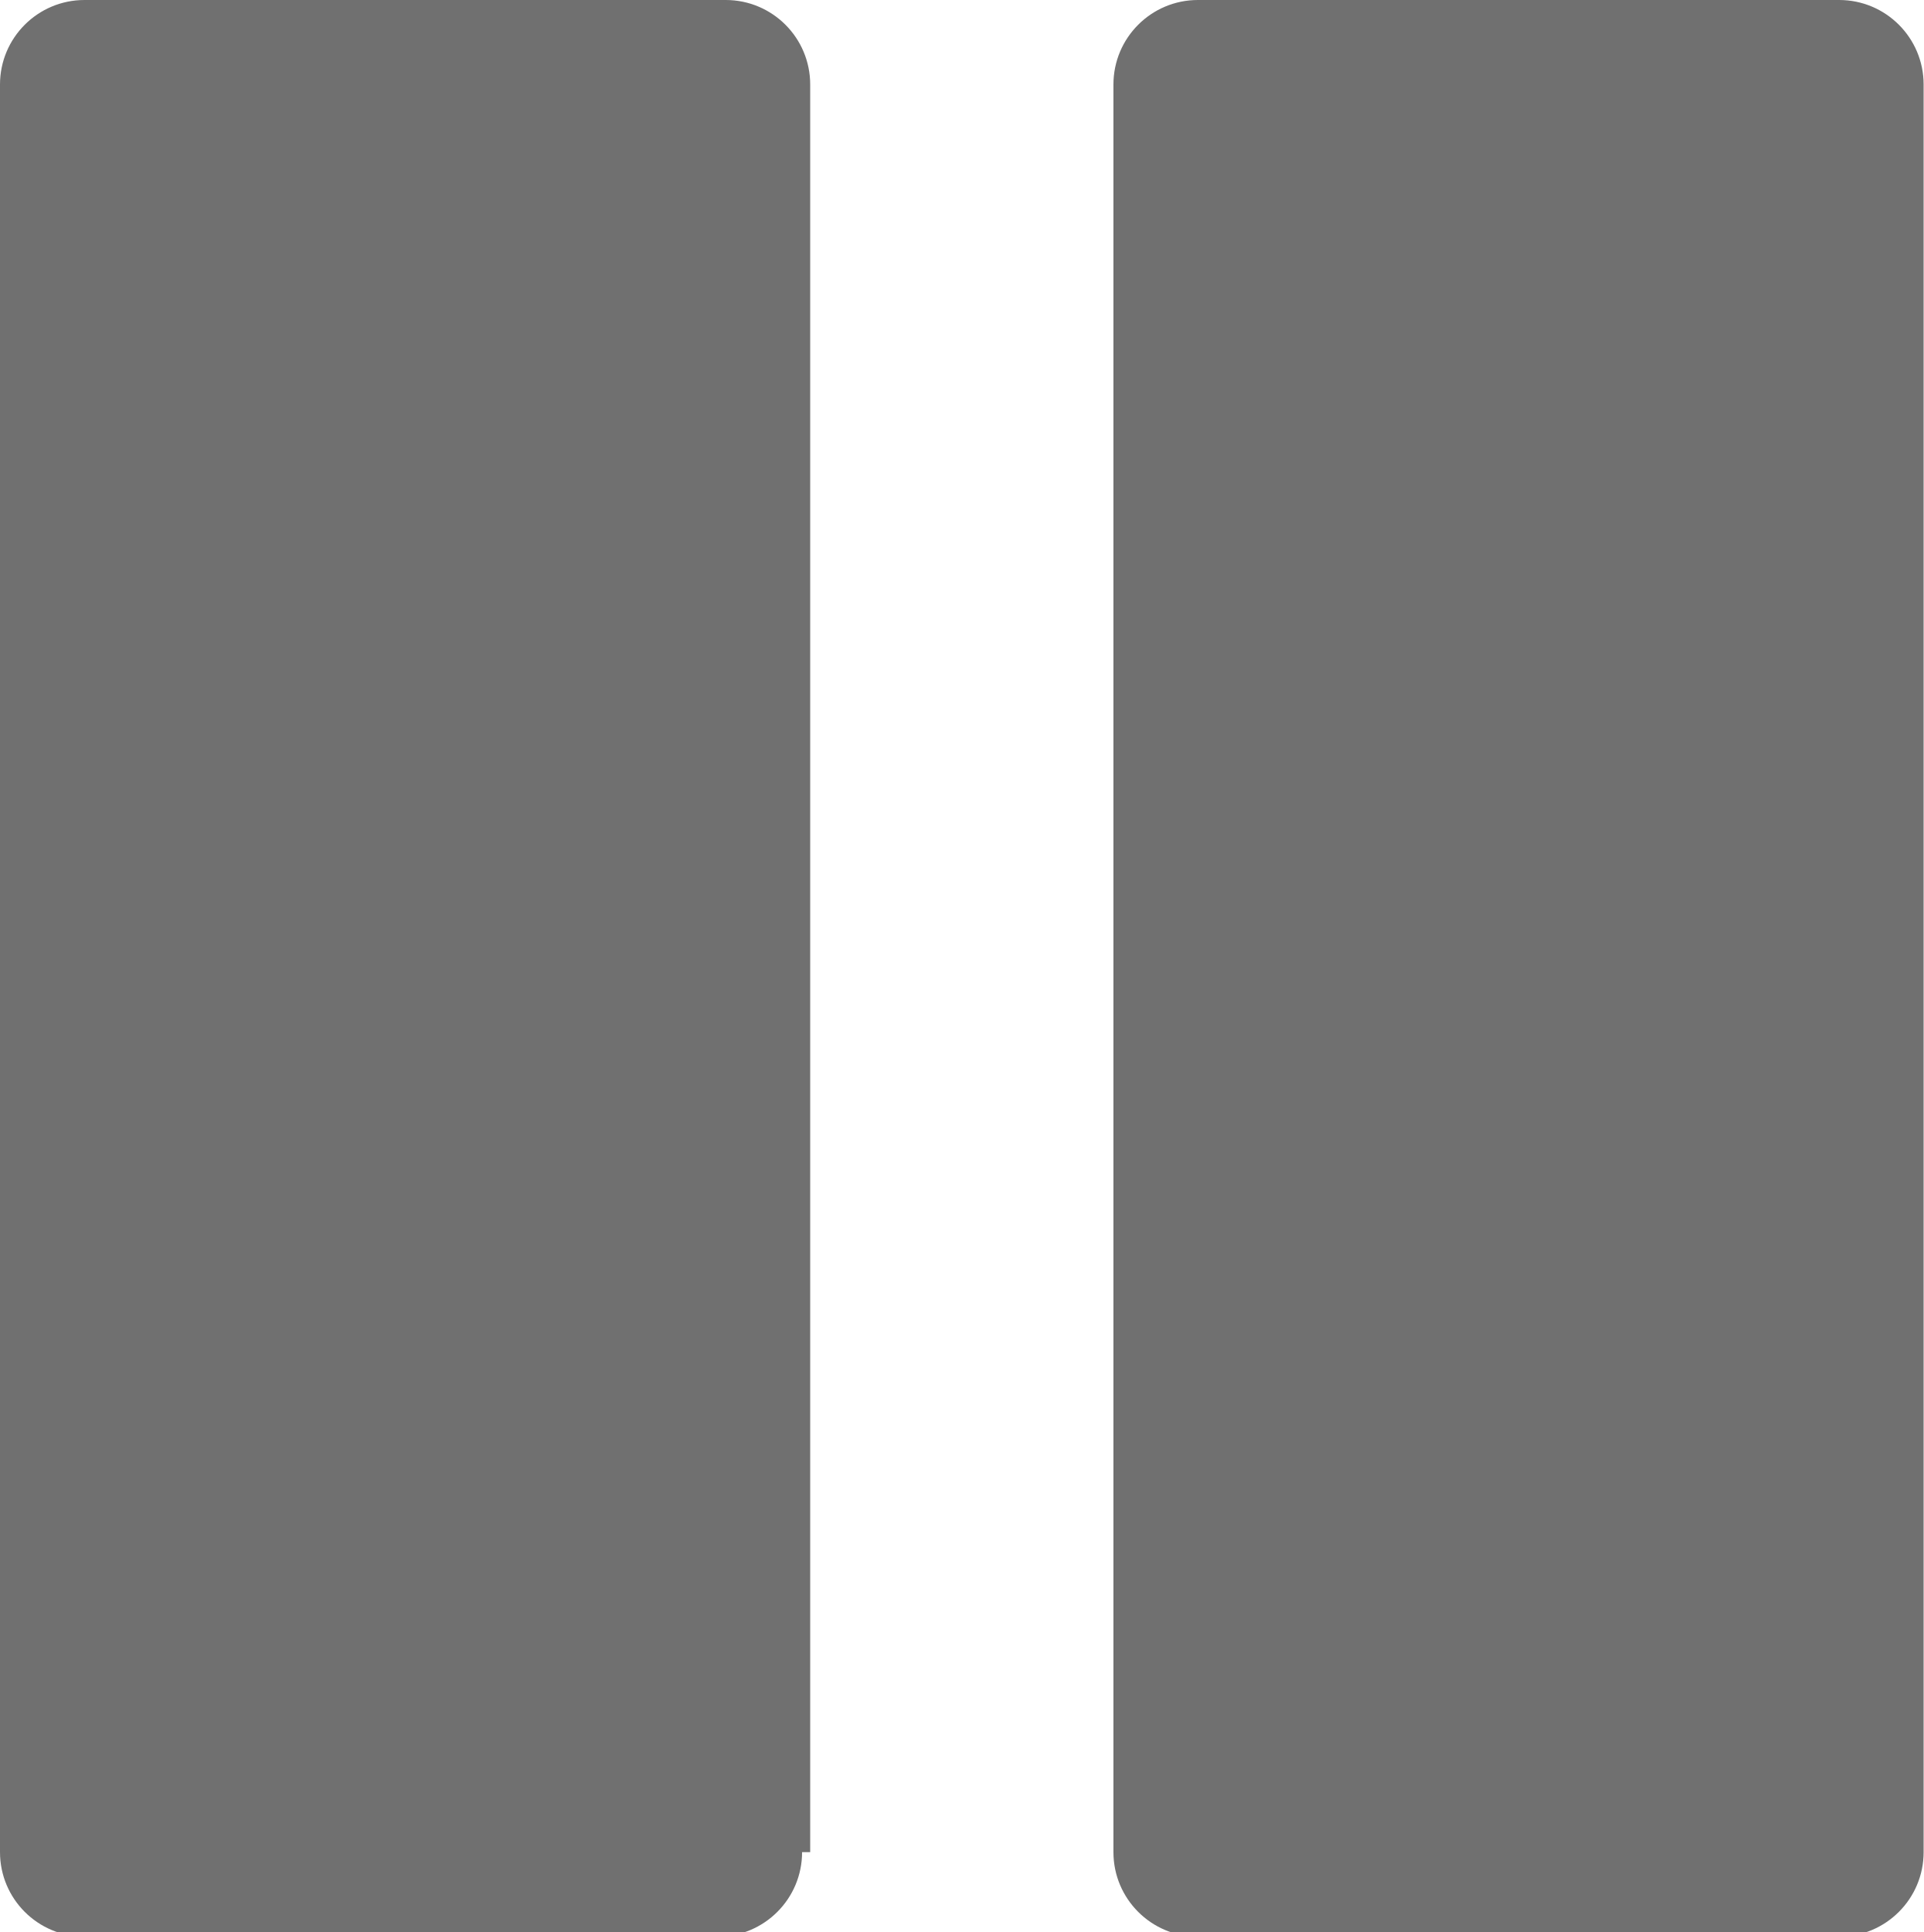
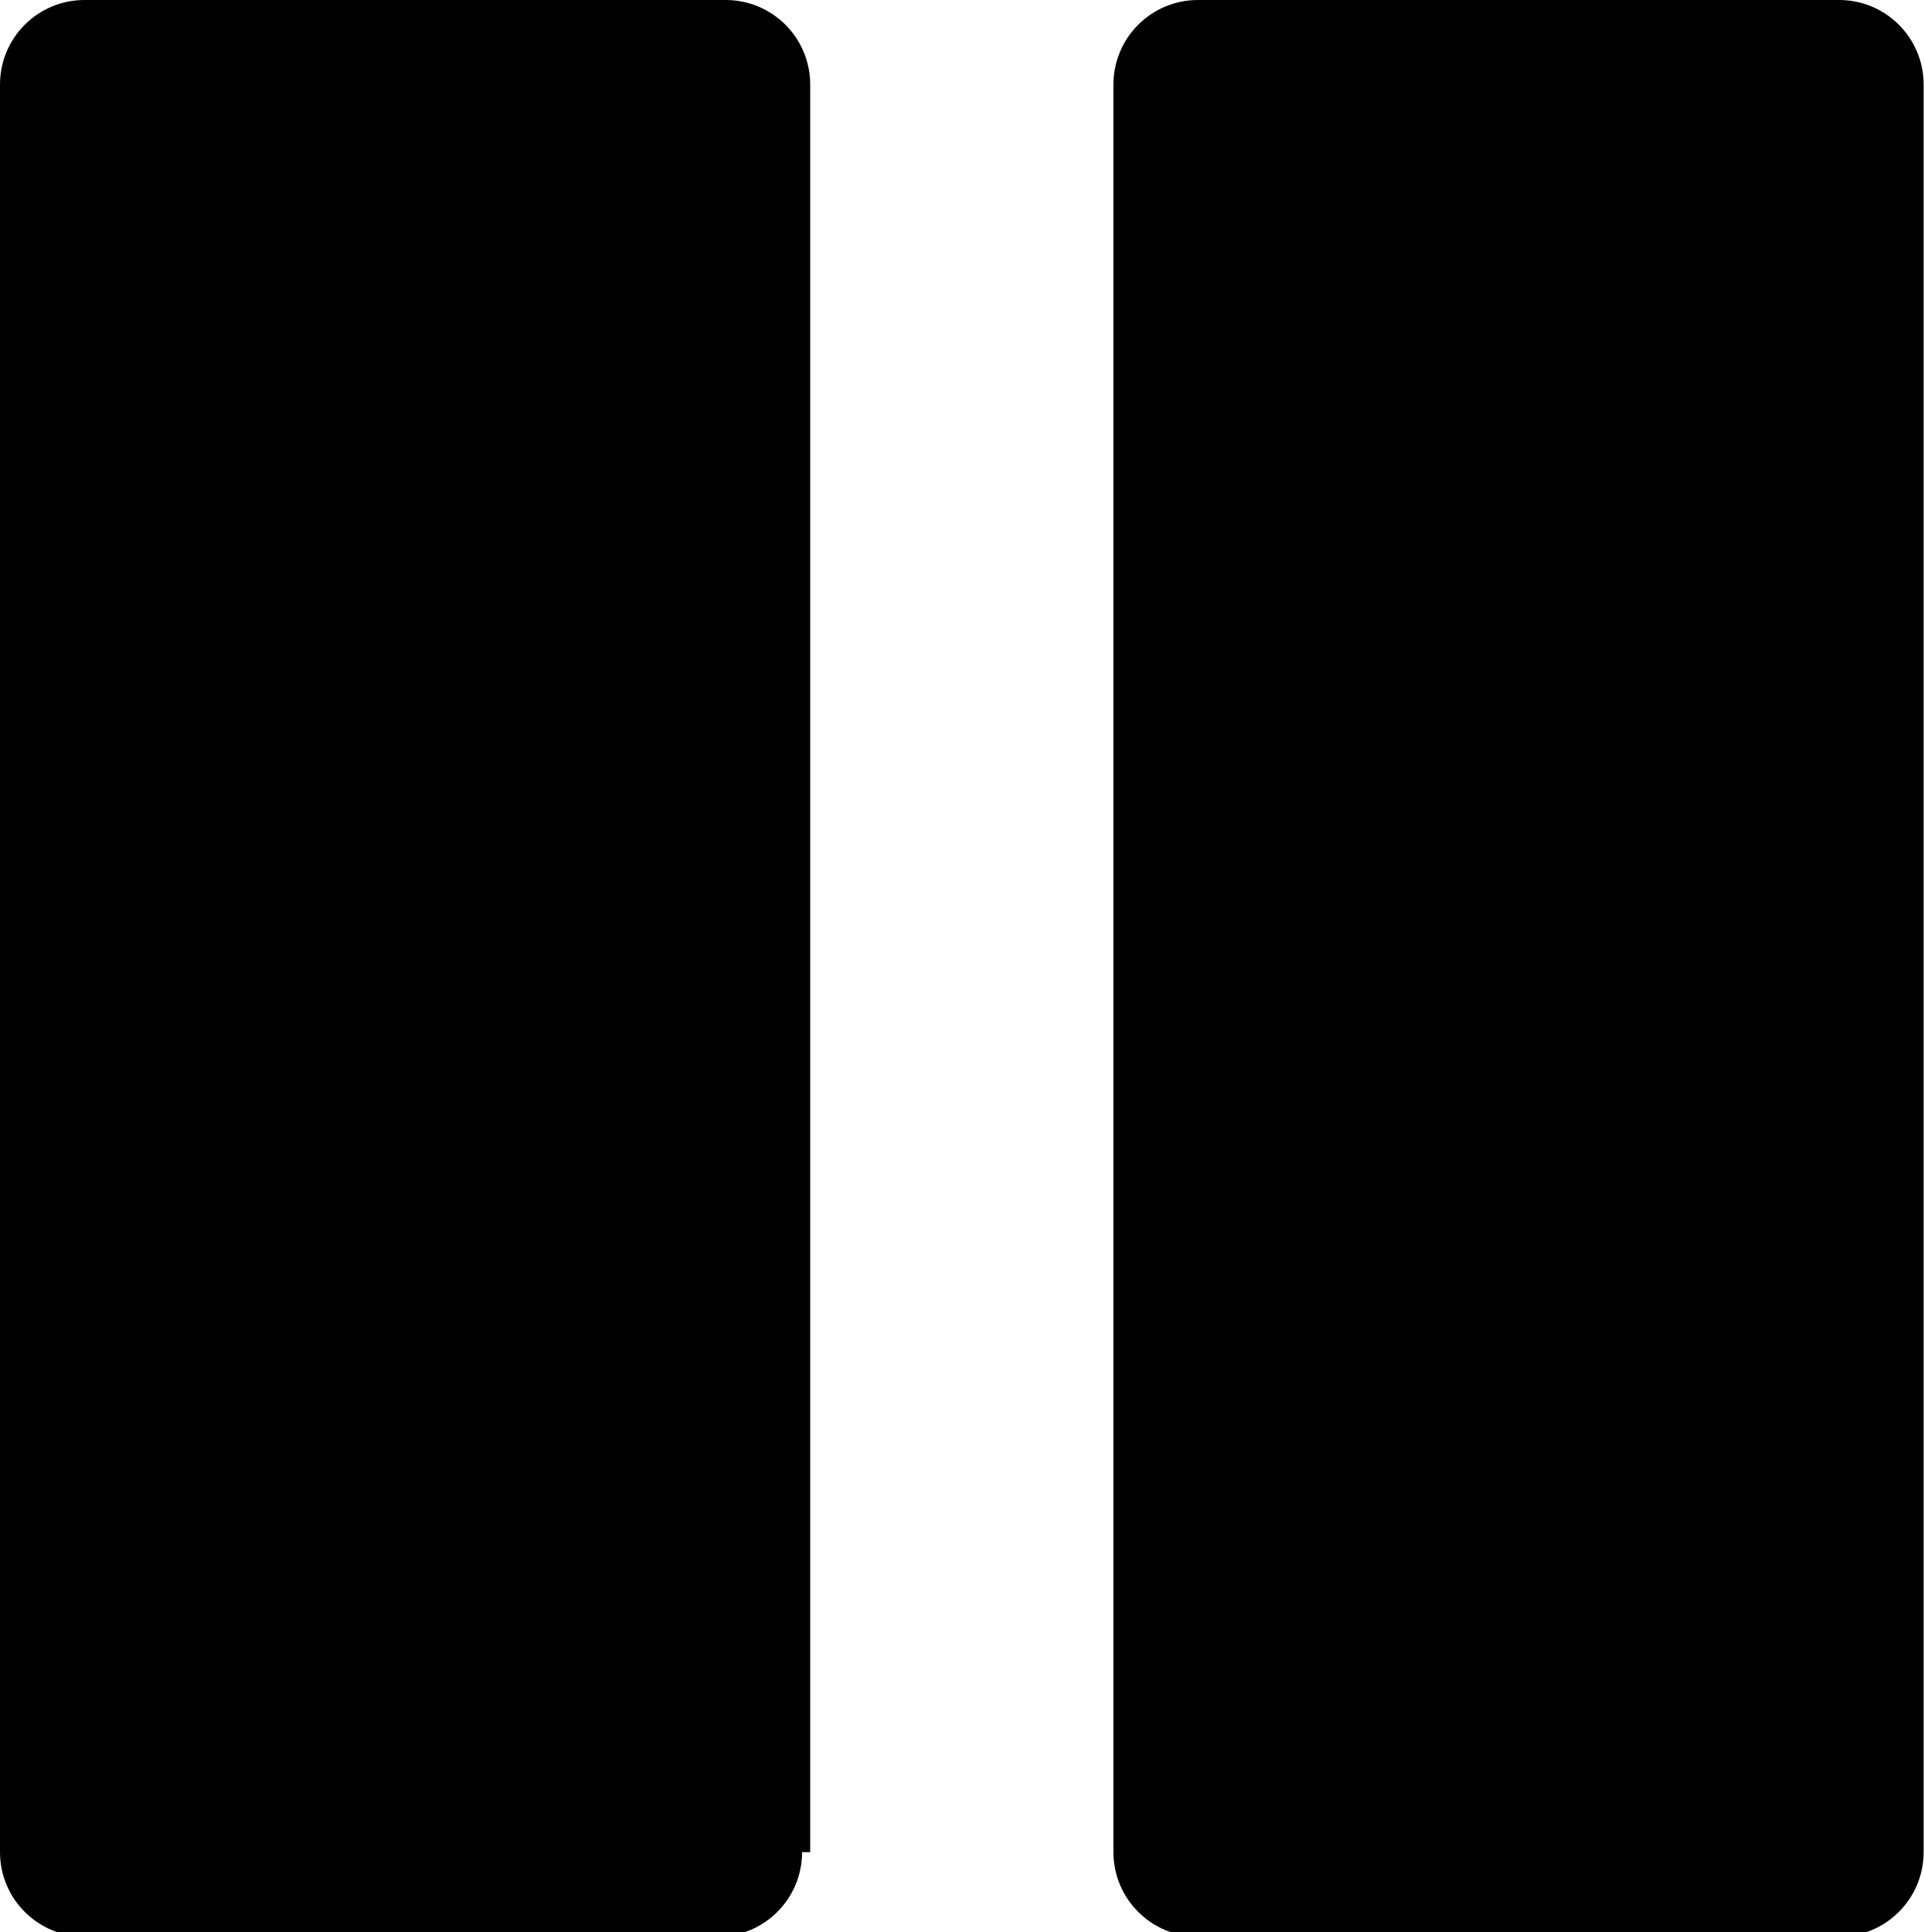
- <svg xmlns="http://www.w3.org/2000/svg" id="Warstwa_1" data-name="Warstwa 1" viewBox="0 0 16.62 16.69">
-   <g id="Group_18" data-name="Group 18">
-     <path id="Path_17" data-name="Path 17" d="M6.93,16a.73.73,0,0,1-.73.73H.73A.73.73,0,0,1,0,16V.73A.73.73,0,0,1,.73,0H6.27A.73.73,0,0,1,7,.73H7V16Zm9.69,0a.73.73,0,0,1-.73.73H10.35A.73.73,0,0,1,9.62,16V.73A.73.73,0,0,1,10.35,0h5.54a.73.73,0,0,1,.73.73Z" fill="#707070" />
+ <svg xmlns="http://www.w3.org/2000/svg" viewBox="0 0 16.62 16.69">
+   <g>
+     <path d="M6.93,16a.73.73,0,0,1-.73.73H.73A.73.73,0,0,1,0,16V.73A.73.73,0,0,1,.73,0H6.27A.73.73,0,0,1,7,.73H7V16Zm9.69,0a.73.73,0,0,1-.73.73H10.35A.73.73,0,0,1,9.62,16V.73A.73.73,0,0,1,10.35,0h5.54a.73.73,0,0,1,.73.73Z" />
  </g>
</svg>
